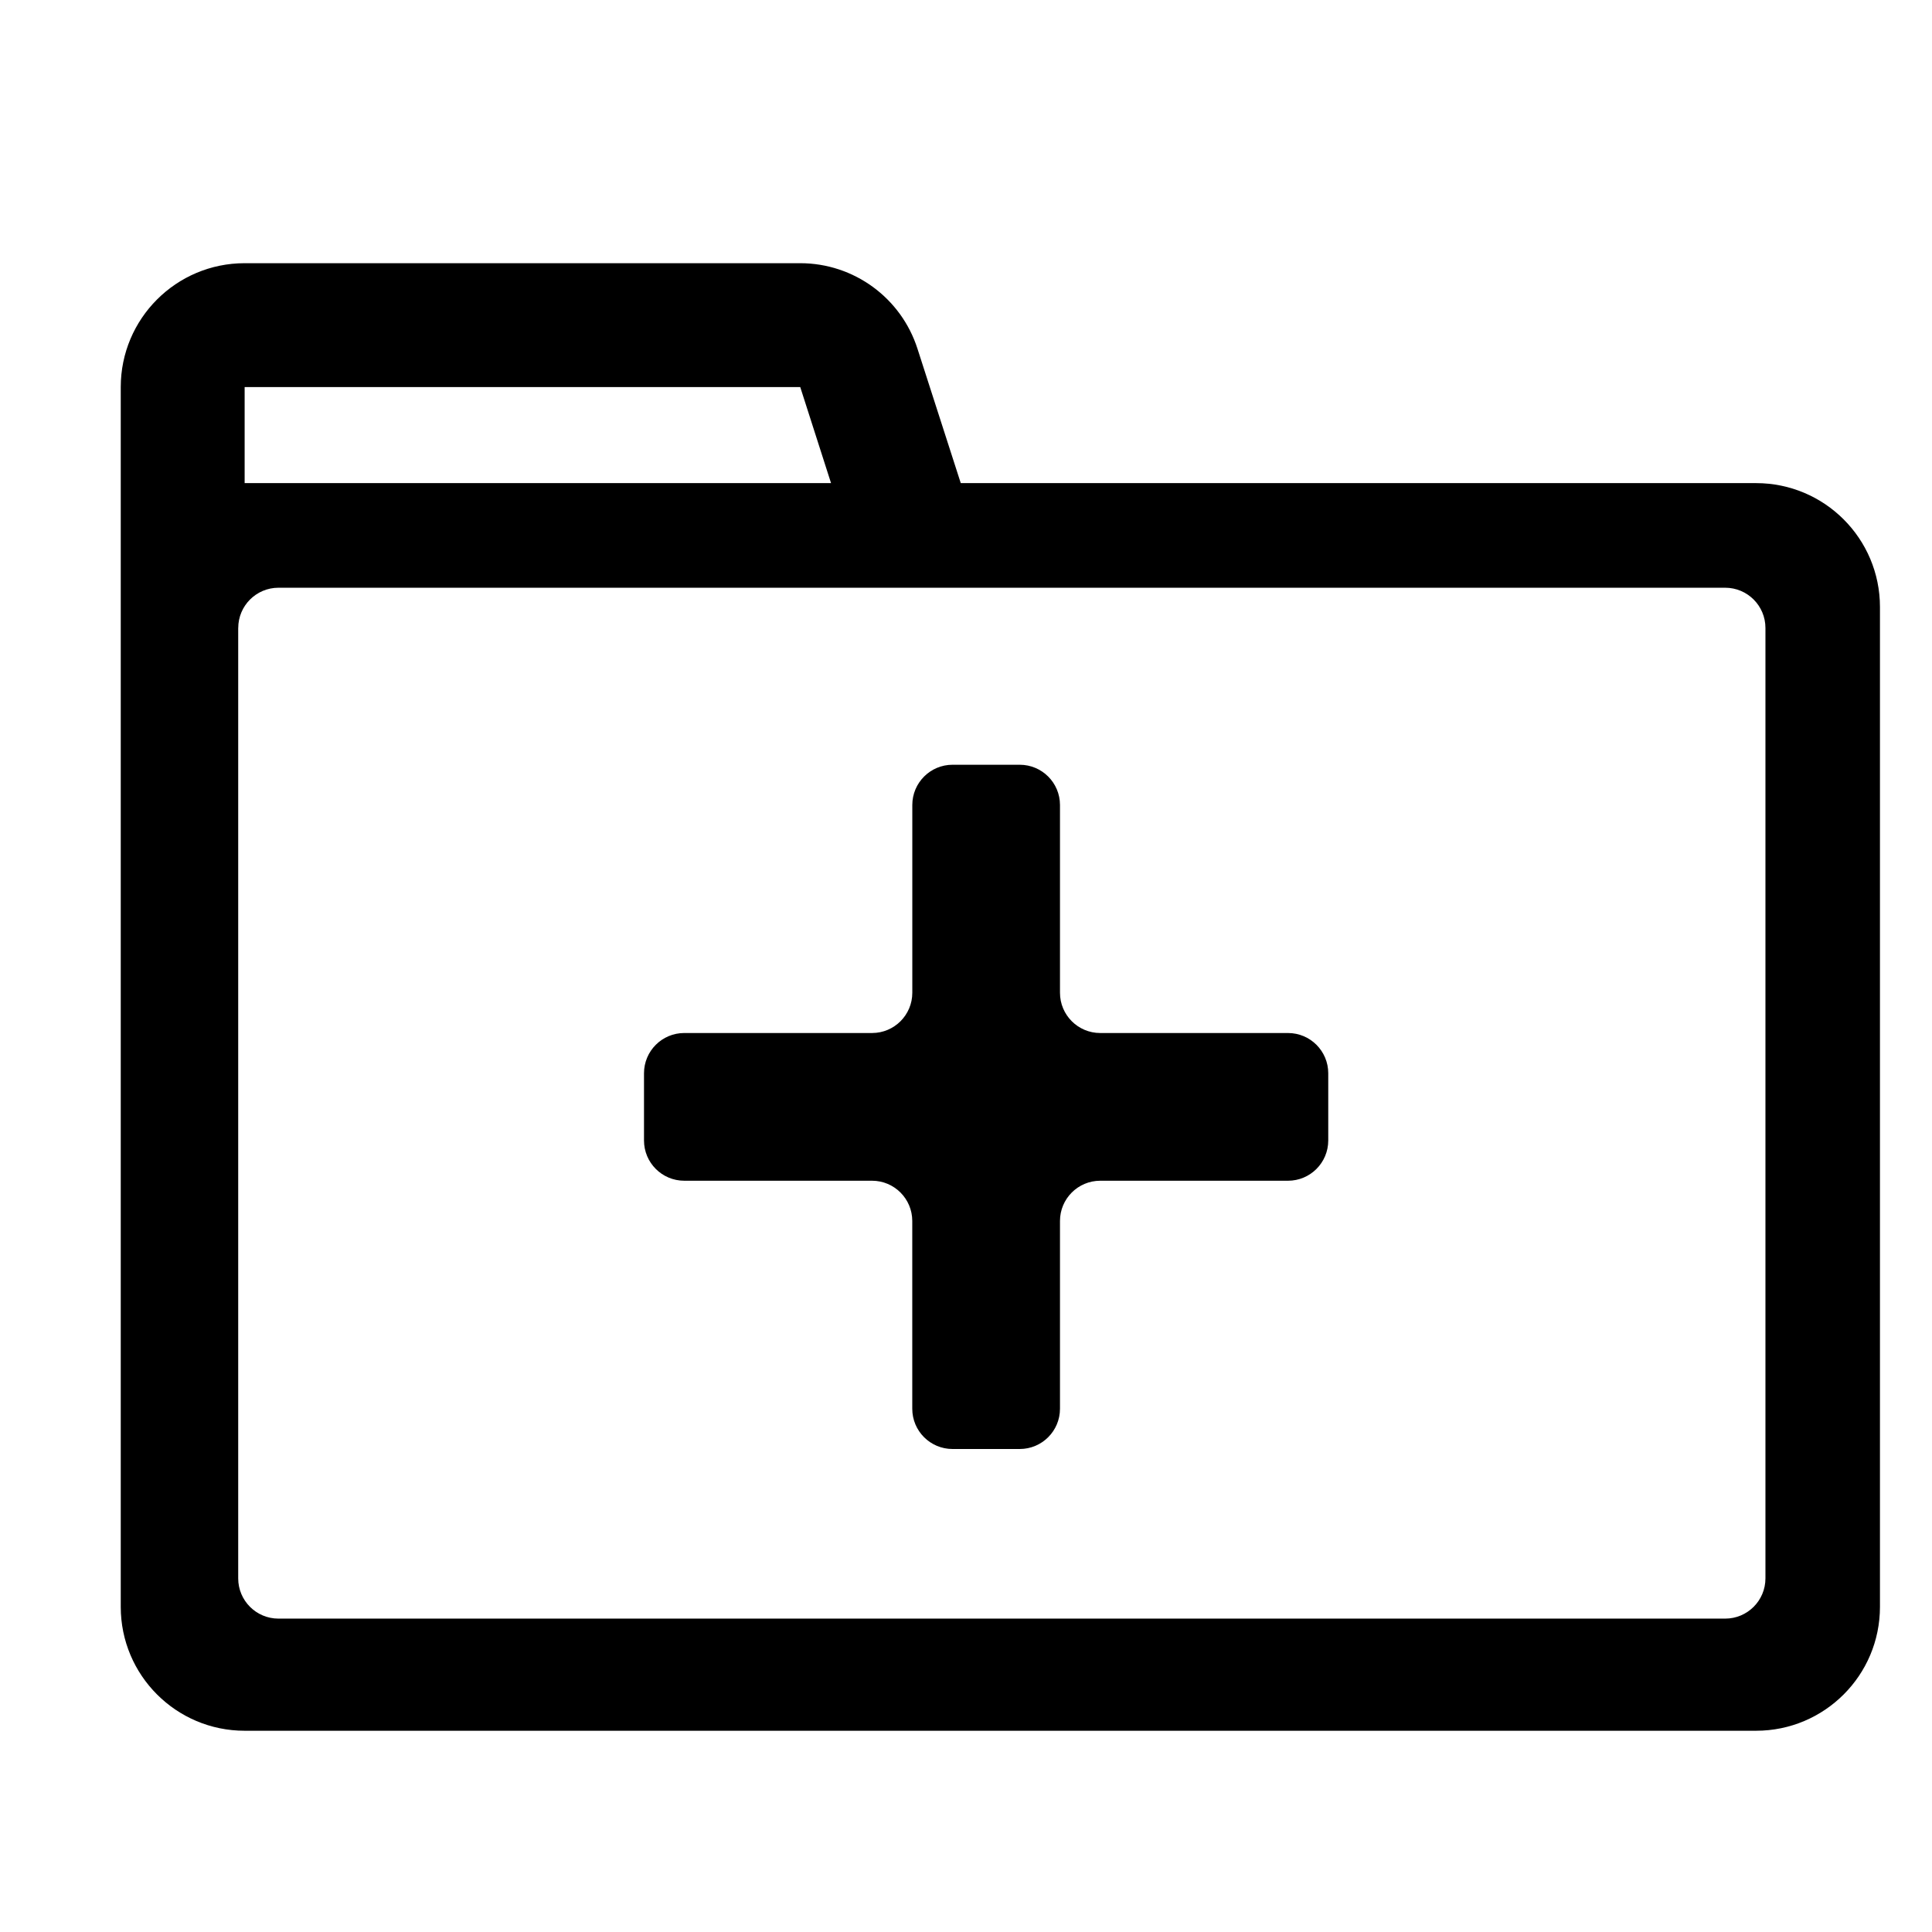
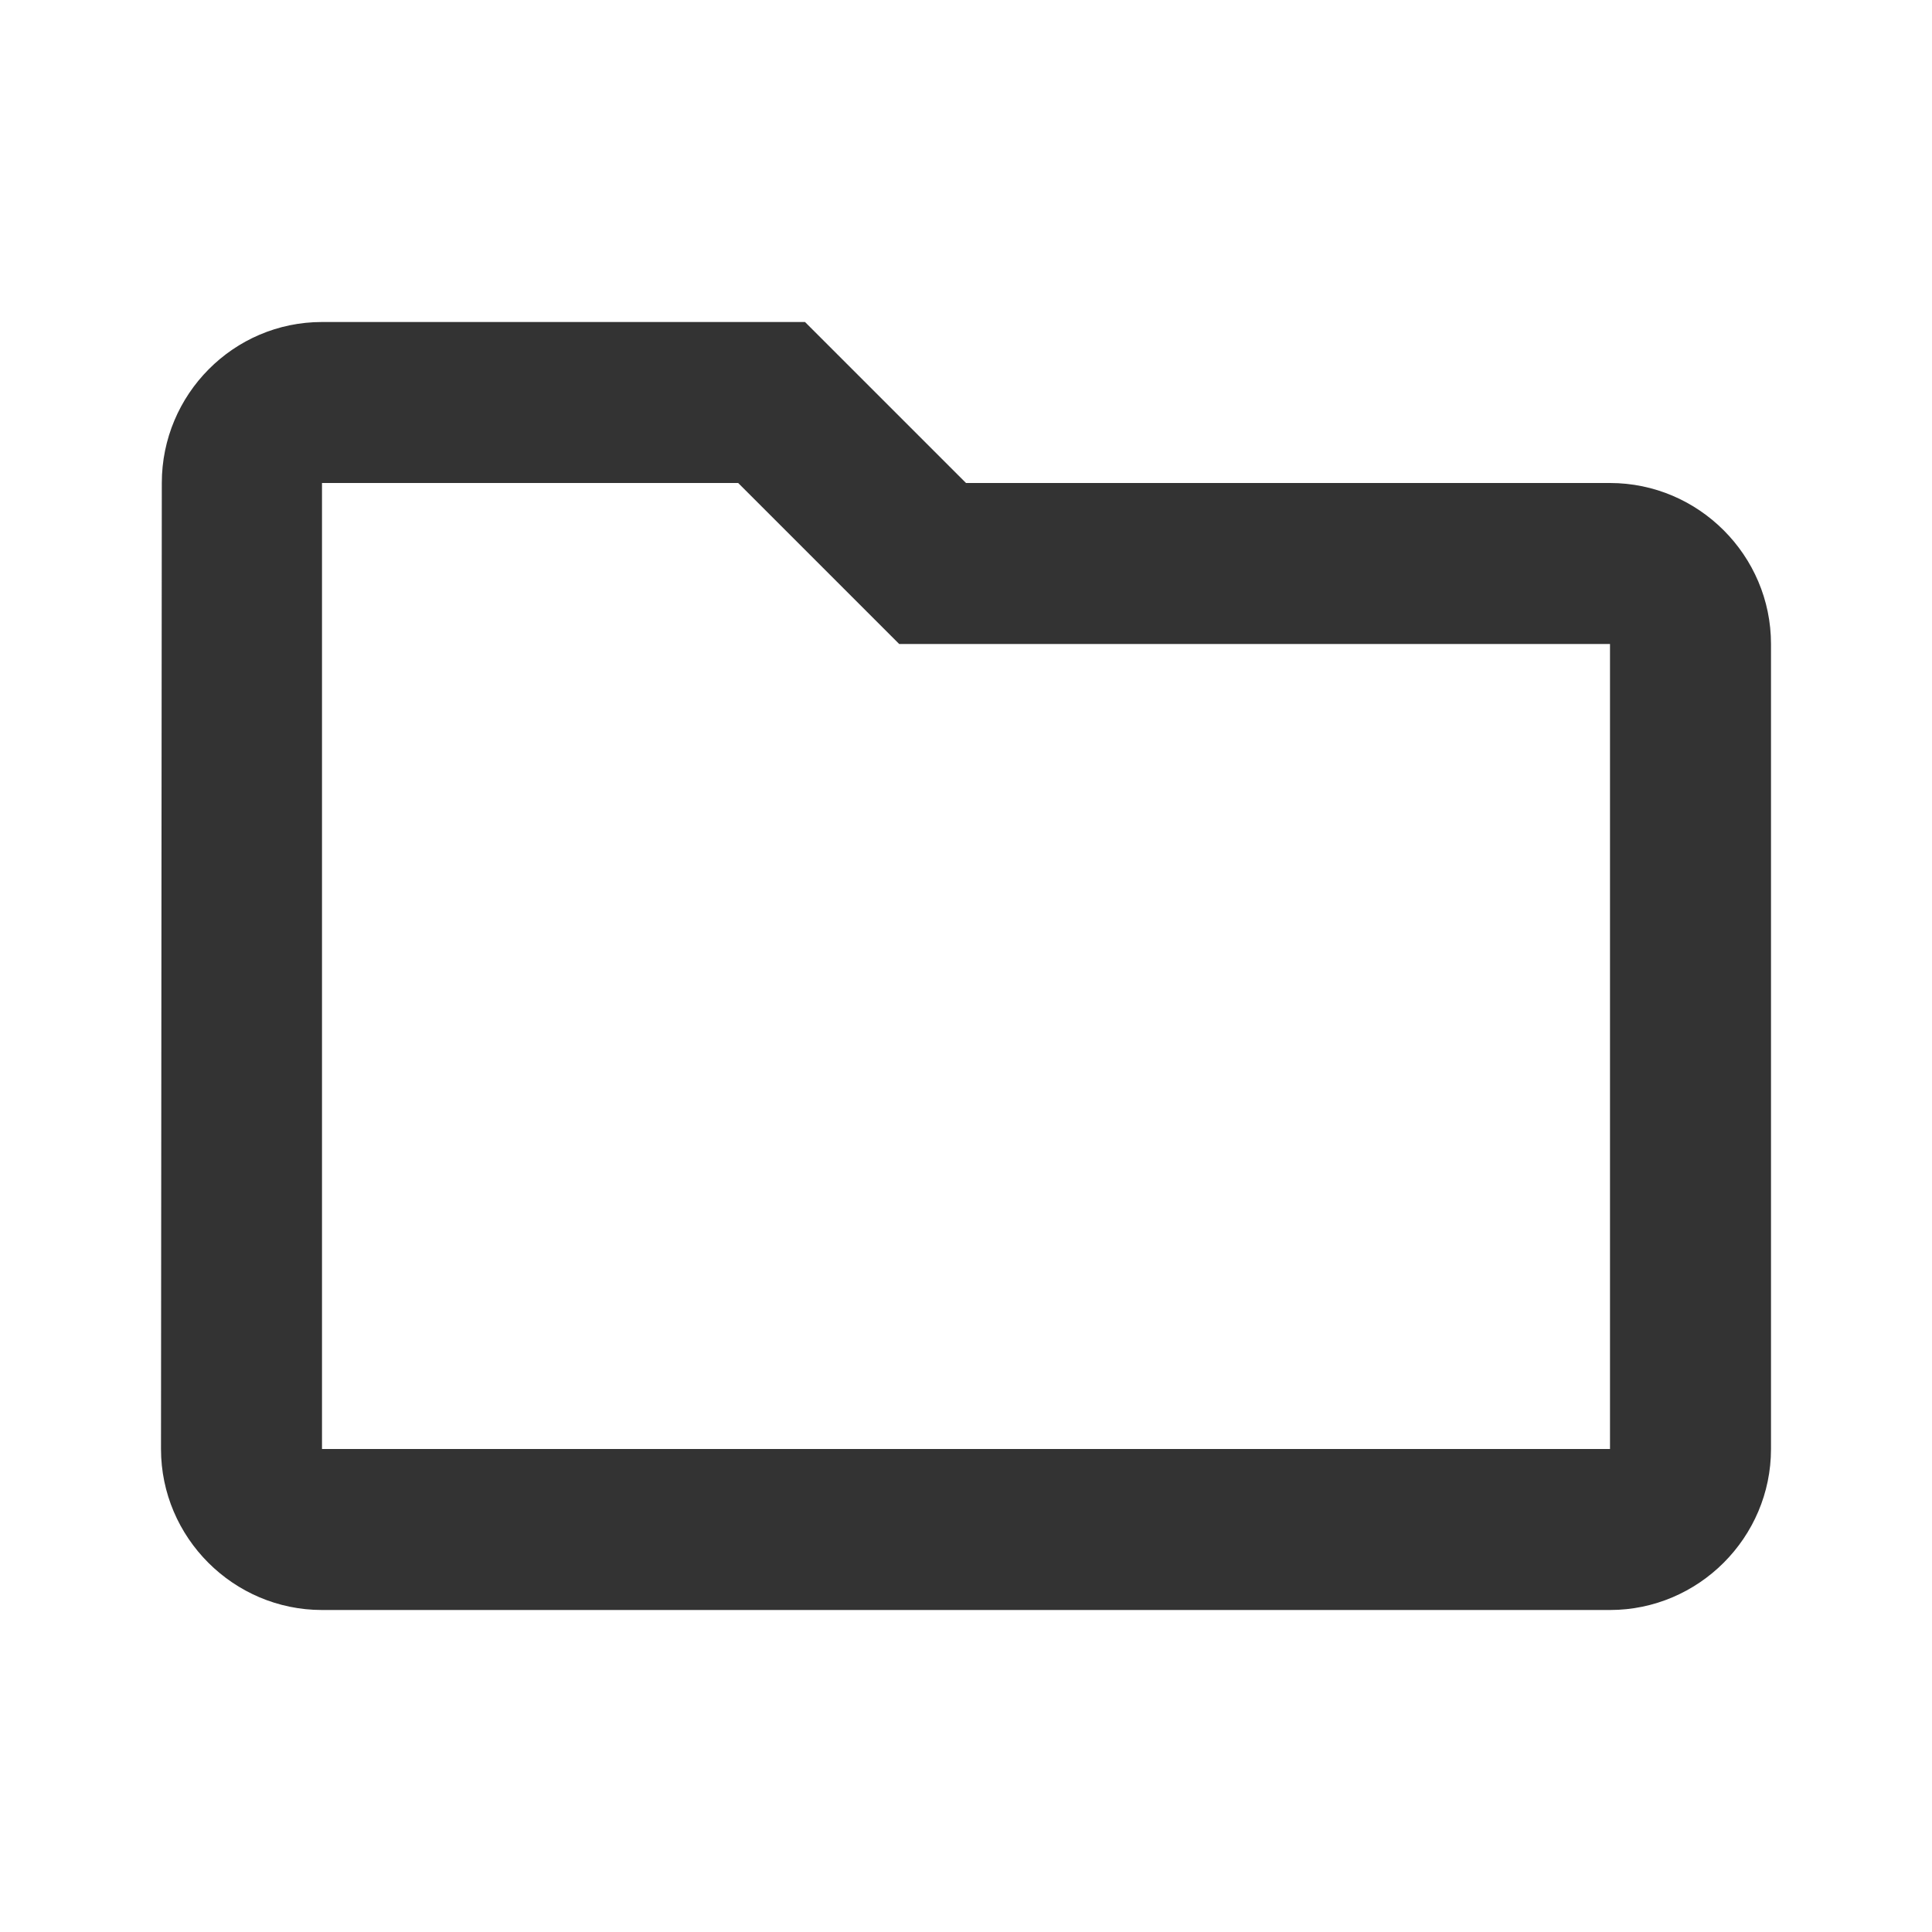
- <svg xmlns="http://www.w3.org/2000/svg" t="1664350354053" class="icon" viewBox="0 0 1024 1024" version="1.1" p-id="1425" width="200" height="200">
-   <path d="M509.227 256.064h421.547a65.664 65.664 0 0 1 65.643 65.643v529.963A65.664 65.664 0 0 1 930.773 917.333H129.664A65.664 65.664 0 0 1 64 851.669V205.163a65.664 65.664 0 0 1 65.664-65.664h294.485a65.28 65.28 0 0 1 62.165 45.44l22.912 71.125zM129.664 205.163v50.901h310.805l-16.32-50.901H129.664z m-3.413 127.68v503.723a21.333 21.333 0 0 0 21.333 21.333h766.805a21.333 21.333 0 0 0 21.333-21.333V332.843a21.333 21.333 0 0 0-21.333-21.333H147.605a21.333 21.333 0 0 0-21.333 21.333zM540.501 405.333h-35.627a21.333 21.333 0 0 0-21.333 21.333v99.52a21.333 21.333 0 0 1-21.333 21.333H362.667a21.333 21.333 0 0 0-21.333 21.333v35.627a21.333 21.333 0 0 0 21.333 21.333h99.52a21.333 21.333 0 0 1 21.333 21.333V746.667a21.333 21.333 0 0 0 21.333 21.333h35.627a21.333 21.333 0 0 0 21.333-21.333v-99.52a21.333 21.333 0 0 1 21.333-21.333H682.667a21.333 21.333 0 0 0 21.333-21.333v-35.627a21.333 21.333 0 0 0-21.333-21.333h-99.52a21.333 21.333 0 0 1-21.333-21.333V426.667a21.333 21.333 0 0 0-21.333-21.333z" p-id="1426" />
+ <svg xmlns="http://www.w3.org/2000/svg" class="icon" width="200px" height="200.00px" viewBox="0 0 1024 1024" version="1.1">
+   <path fill="#333333" d="M391.253 256l85.333 85.333H853.333v426.667H170.667V256h220.587M426.667 170.667H170.667c-46.933 0-84.907 38.4-84.907 85.333L85.333 768c0 46.933 38.4 85.333 85.333 85.333h682.667c46.933 0 85.333-38.4 85.333-85.333V341.333c0-46.933-38.4-85.333-85.333-85.333h-341.333l-85.333-85.333z" />
</svg>
